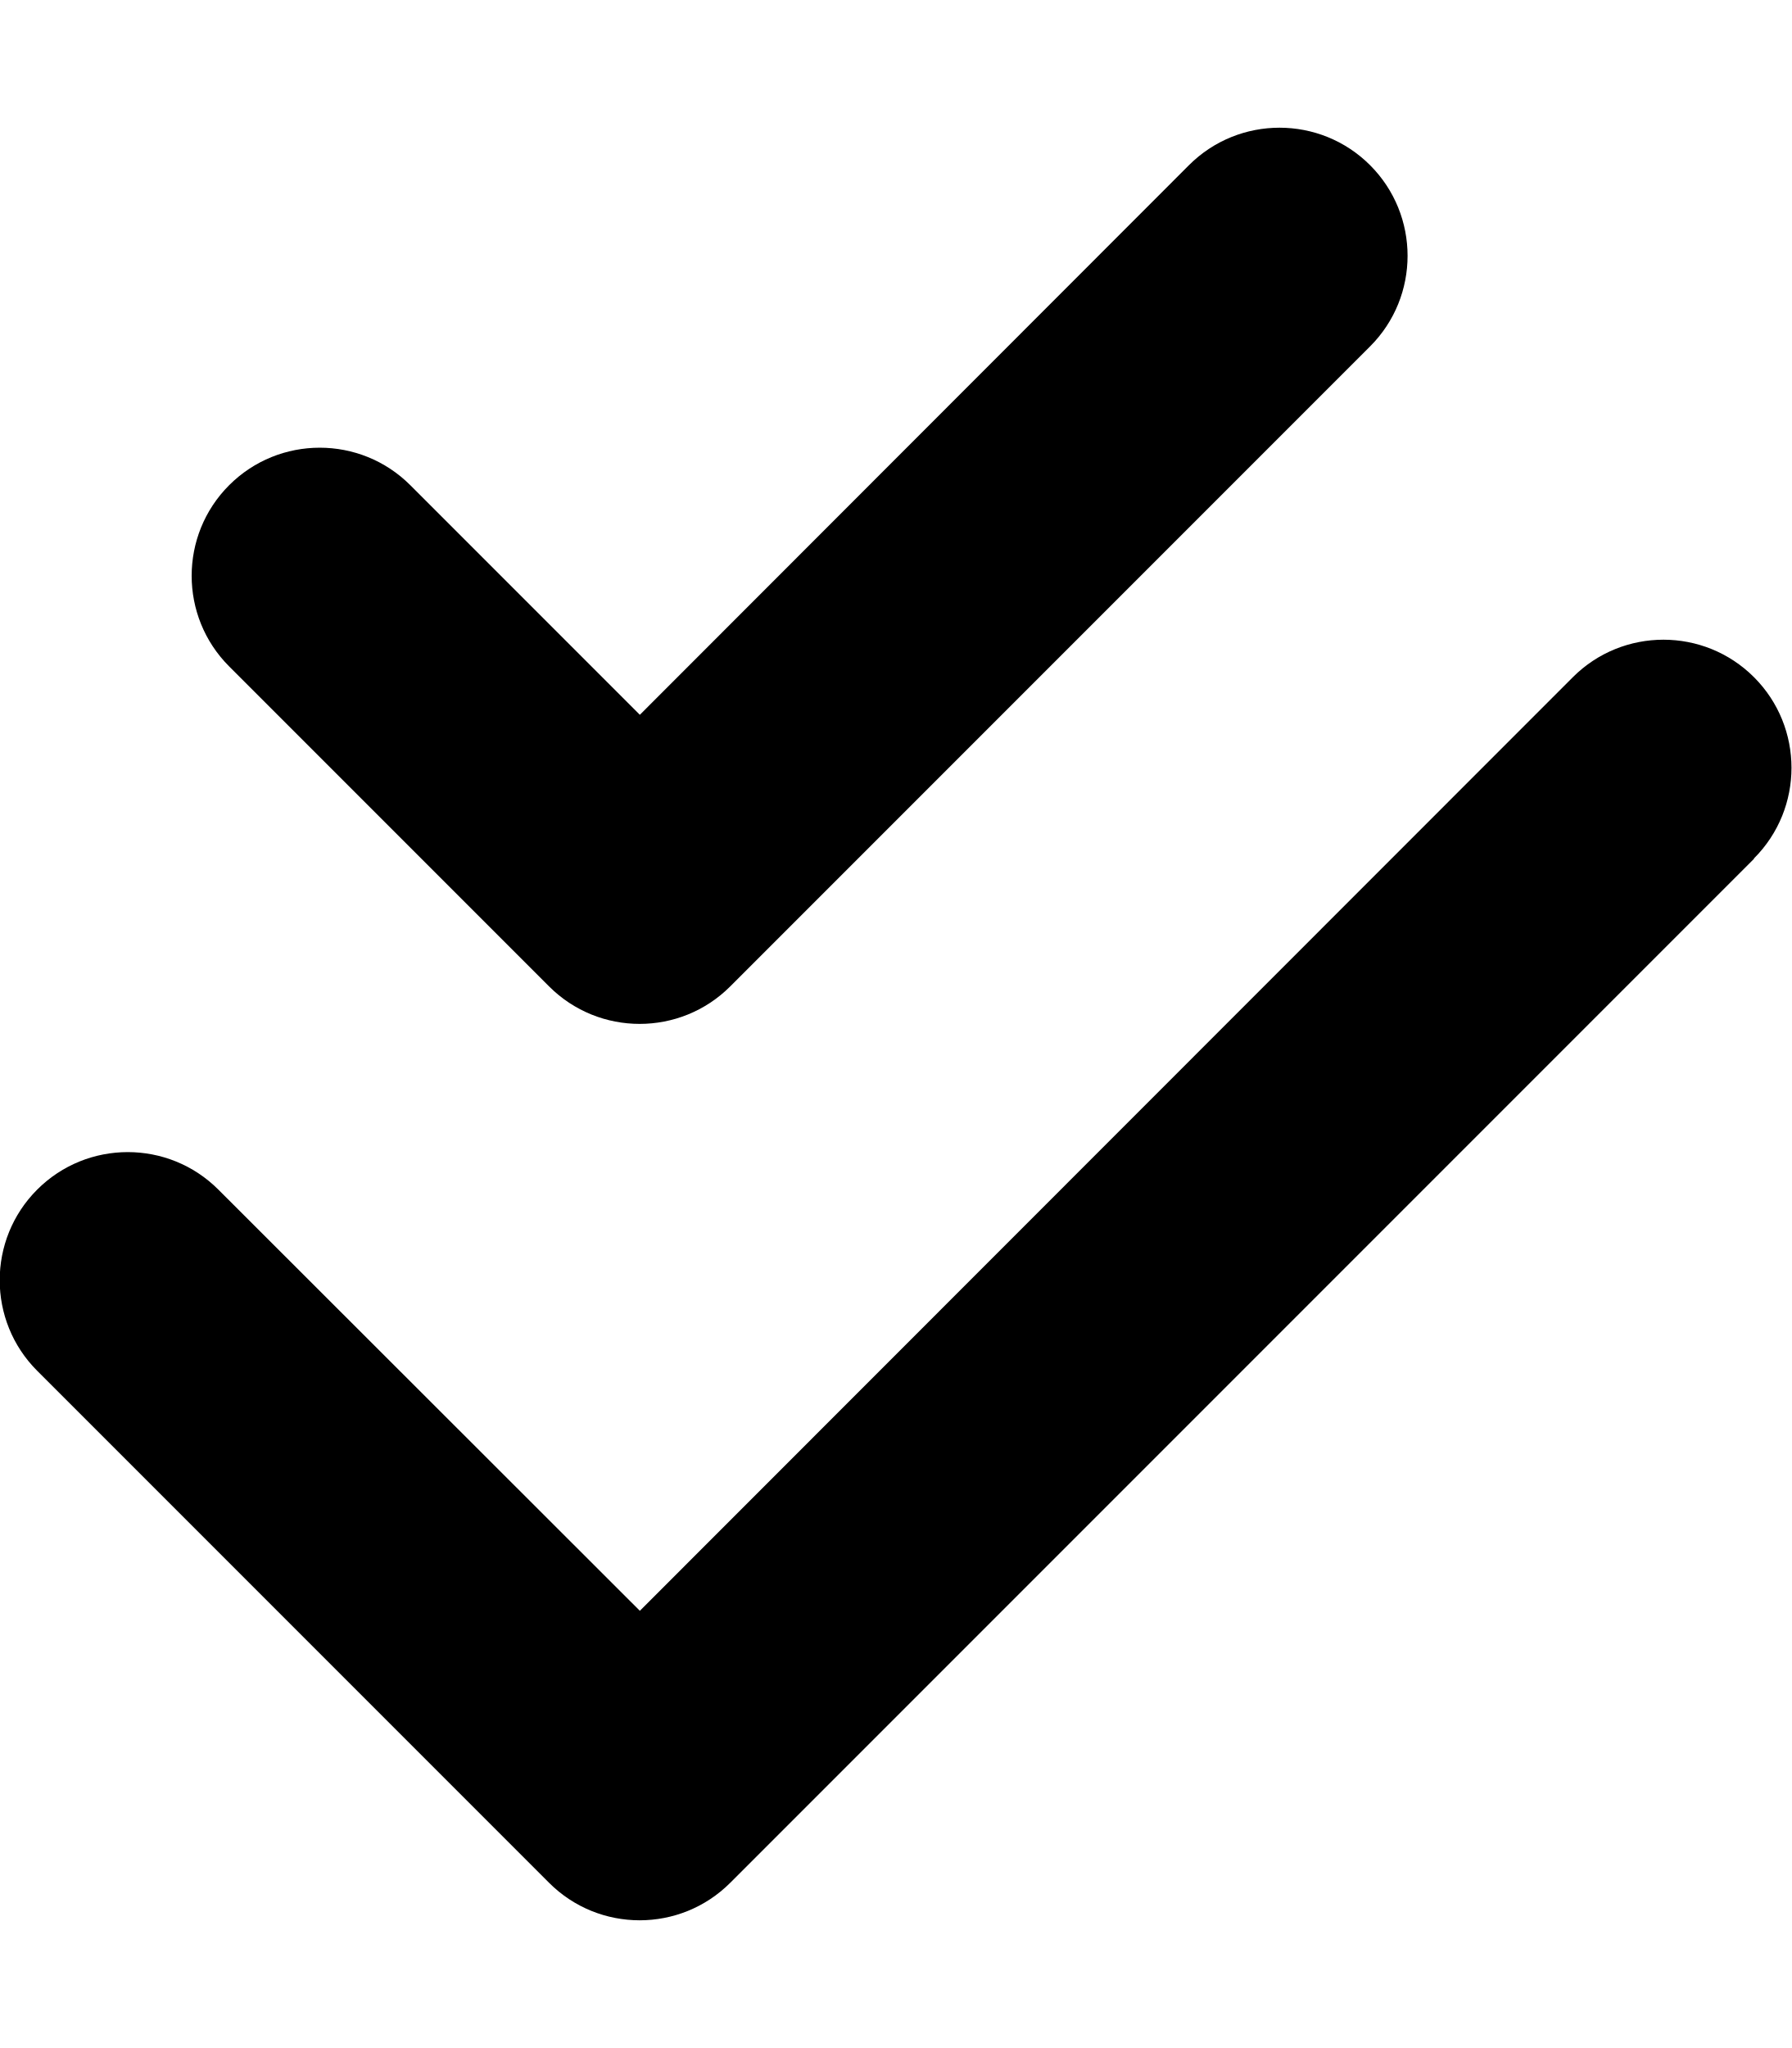
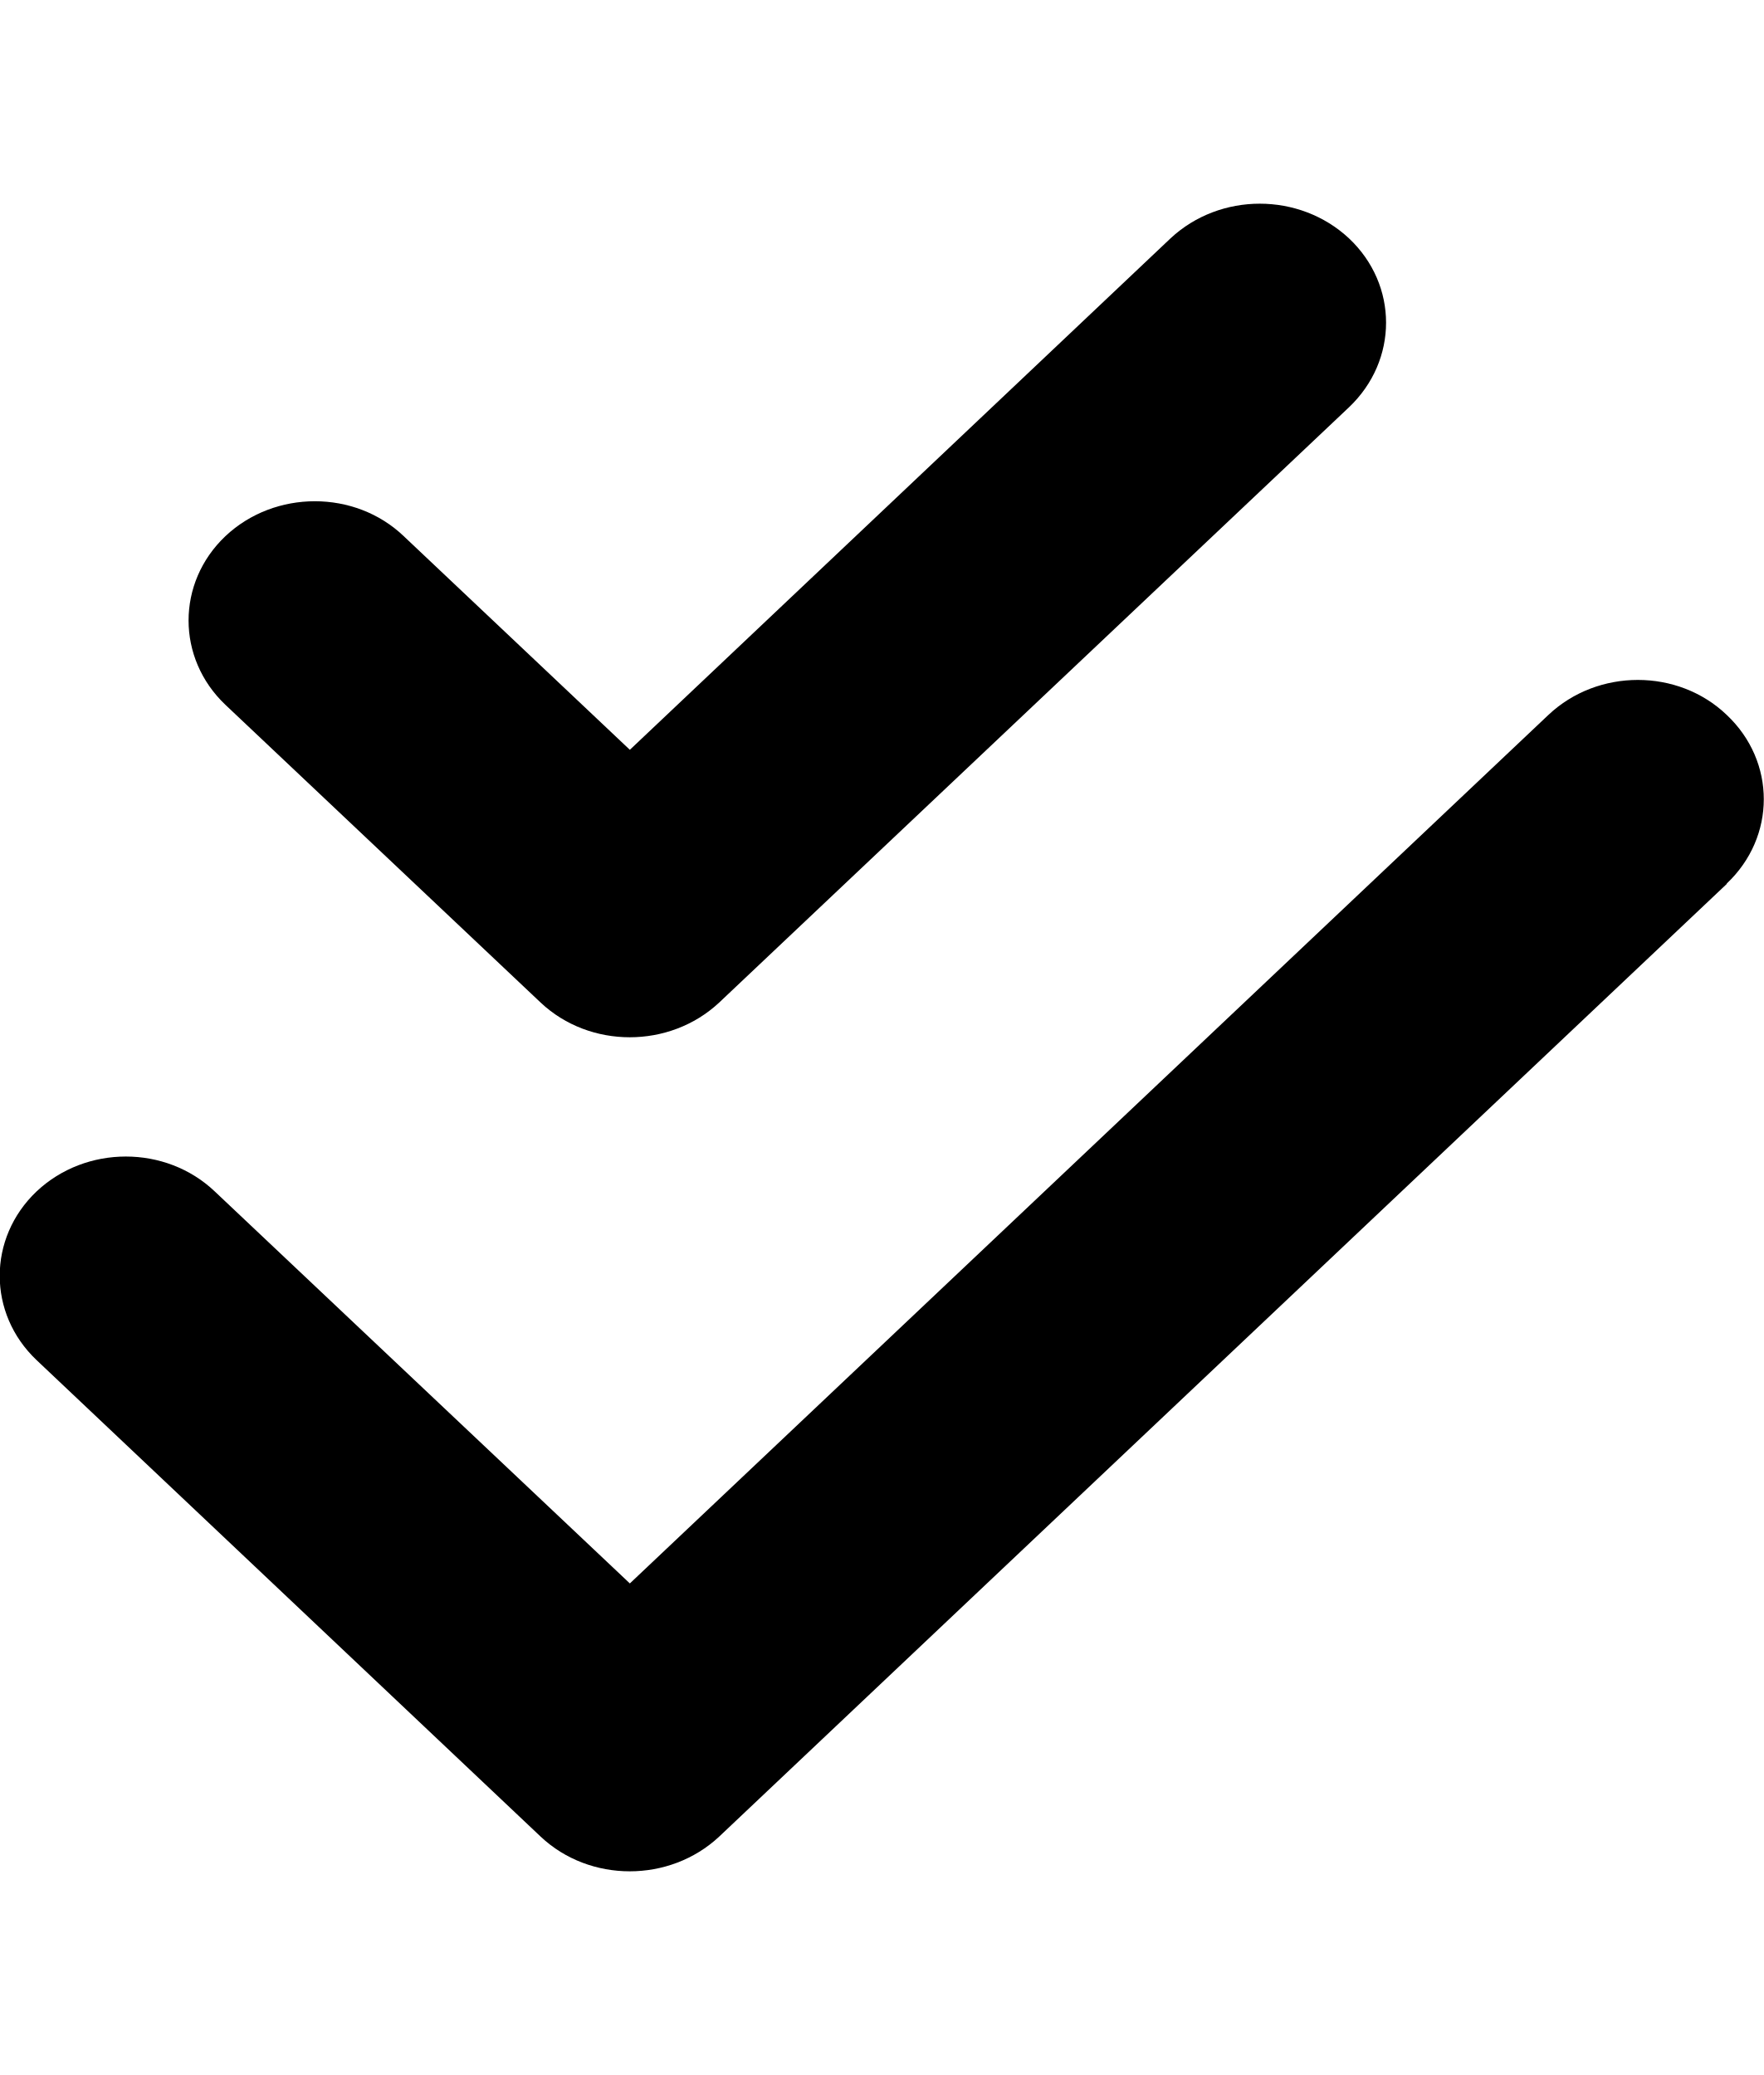
- <svg xmlns="http://www.w3.org/2000/svg" viewBox="0 0 448 512">
-   <path d="M342.6 86.6c12.5-12.5 12.5-32.8 0-45.3s-32.8-12.5-45.3 0L160 178.7l-57.4-57.4c-12.5-12.5-32.8-12.5-45.3 0s-12.5 32.8 0 45.3l80 80c12.5 12.5 32.8 12.5 45.3 0l160-160zm96 128c12.5-12.5 12.5-32.8 0-45.3s-32.8-12.5-45.3 0L160 402.7 54.6 297.4c-12.5-12.5-32.8-12.5-45.3 0s-12.5 32.8 0 45.3l128 128c12.5 12.5 32.8 12.5 45.3 0l256-256z" />
+ <svg xmlns="http://www.w3.org/2000/svg" width="17px" height="20px" viewBox="0 0 17 19" version="1.1">
+   <g id="surface1">
+     <path style=" stroke:none;fill-rule:nonzero;fill:rgb(0%,0%,0%);fill-opacity:1;" d="M 13 3.426 C 13.477 2.973 13.477 2.246 13 1.797 C 12.523 1.352 11.758 1.352 11.281 1.797 L 6.07 6.727 L 3.891 4.668 C 3.422 4.219 2.648 4.219 2.172 4.668 C 1.699 5.117 1.699 5.844 2.172 6.293 L 5.211 9.164 C 5.684 9.609 6.453 9.609 6.93 9.164 Z M 16.641 8.016 C 17.117 7.566 17.117 6.84 16.641 6.391 C 16.172 5.941 15.398 5.941 14.922 6.391 L 6.07 14.762 L 2.07 10.984 C 1.598 10.535 0.828 10.535 0.352 10.984 C -0.121 11.434 -0.121 12.16 0.352 12.609 L 5.211 17.203 C 5.684 17.648 6.453 17.648 6.93 17.203 L 16.641 8.02 Z M 16.641 8.016 " />
+   </g>
</svg>
